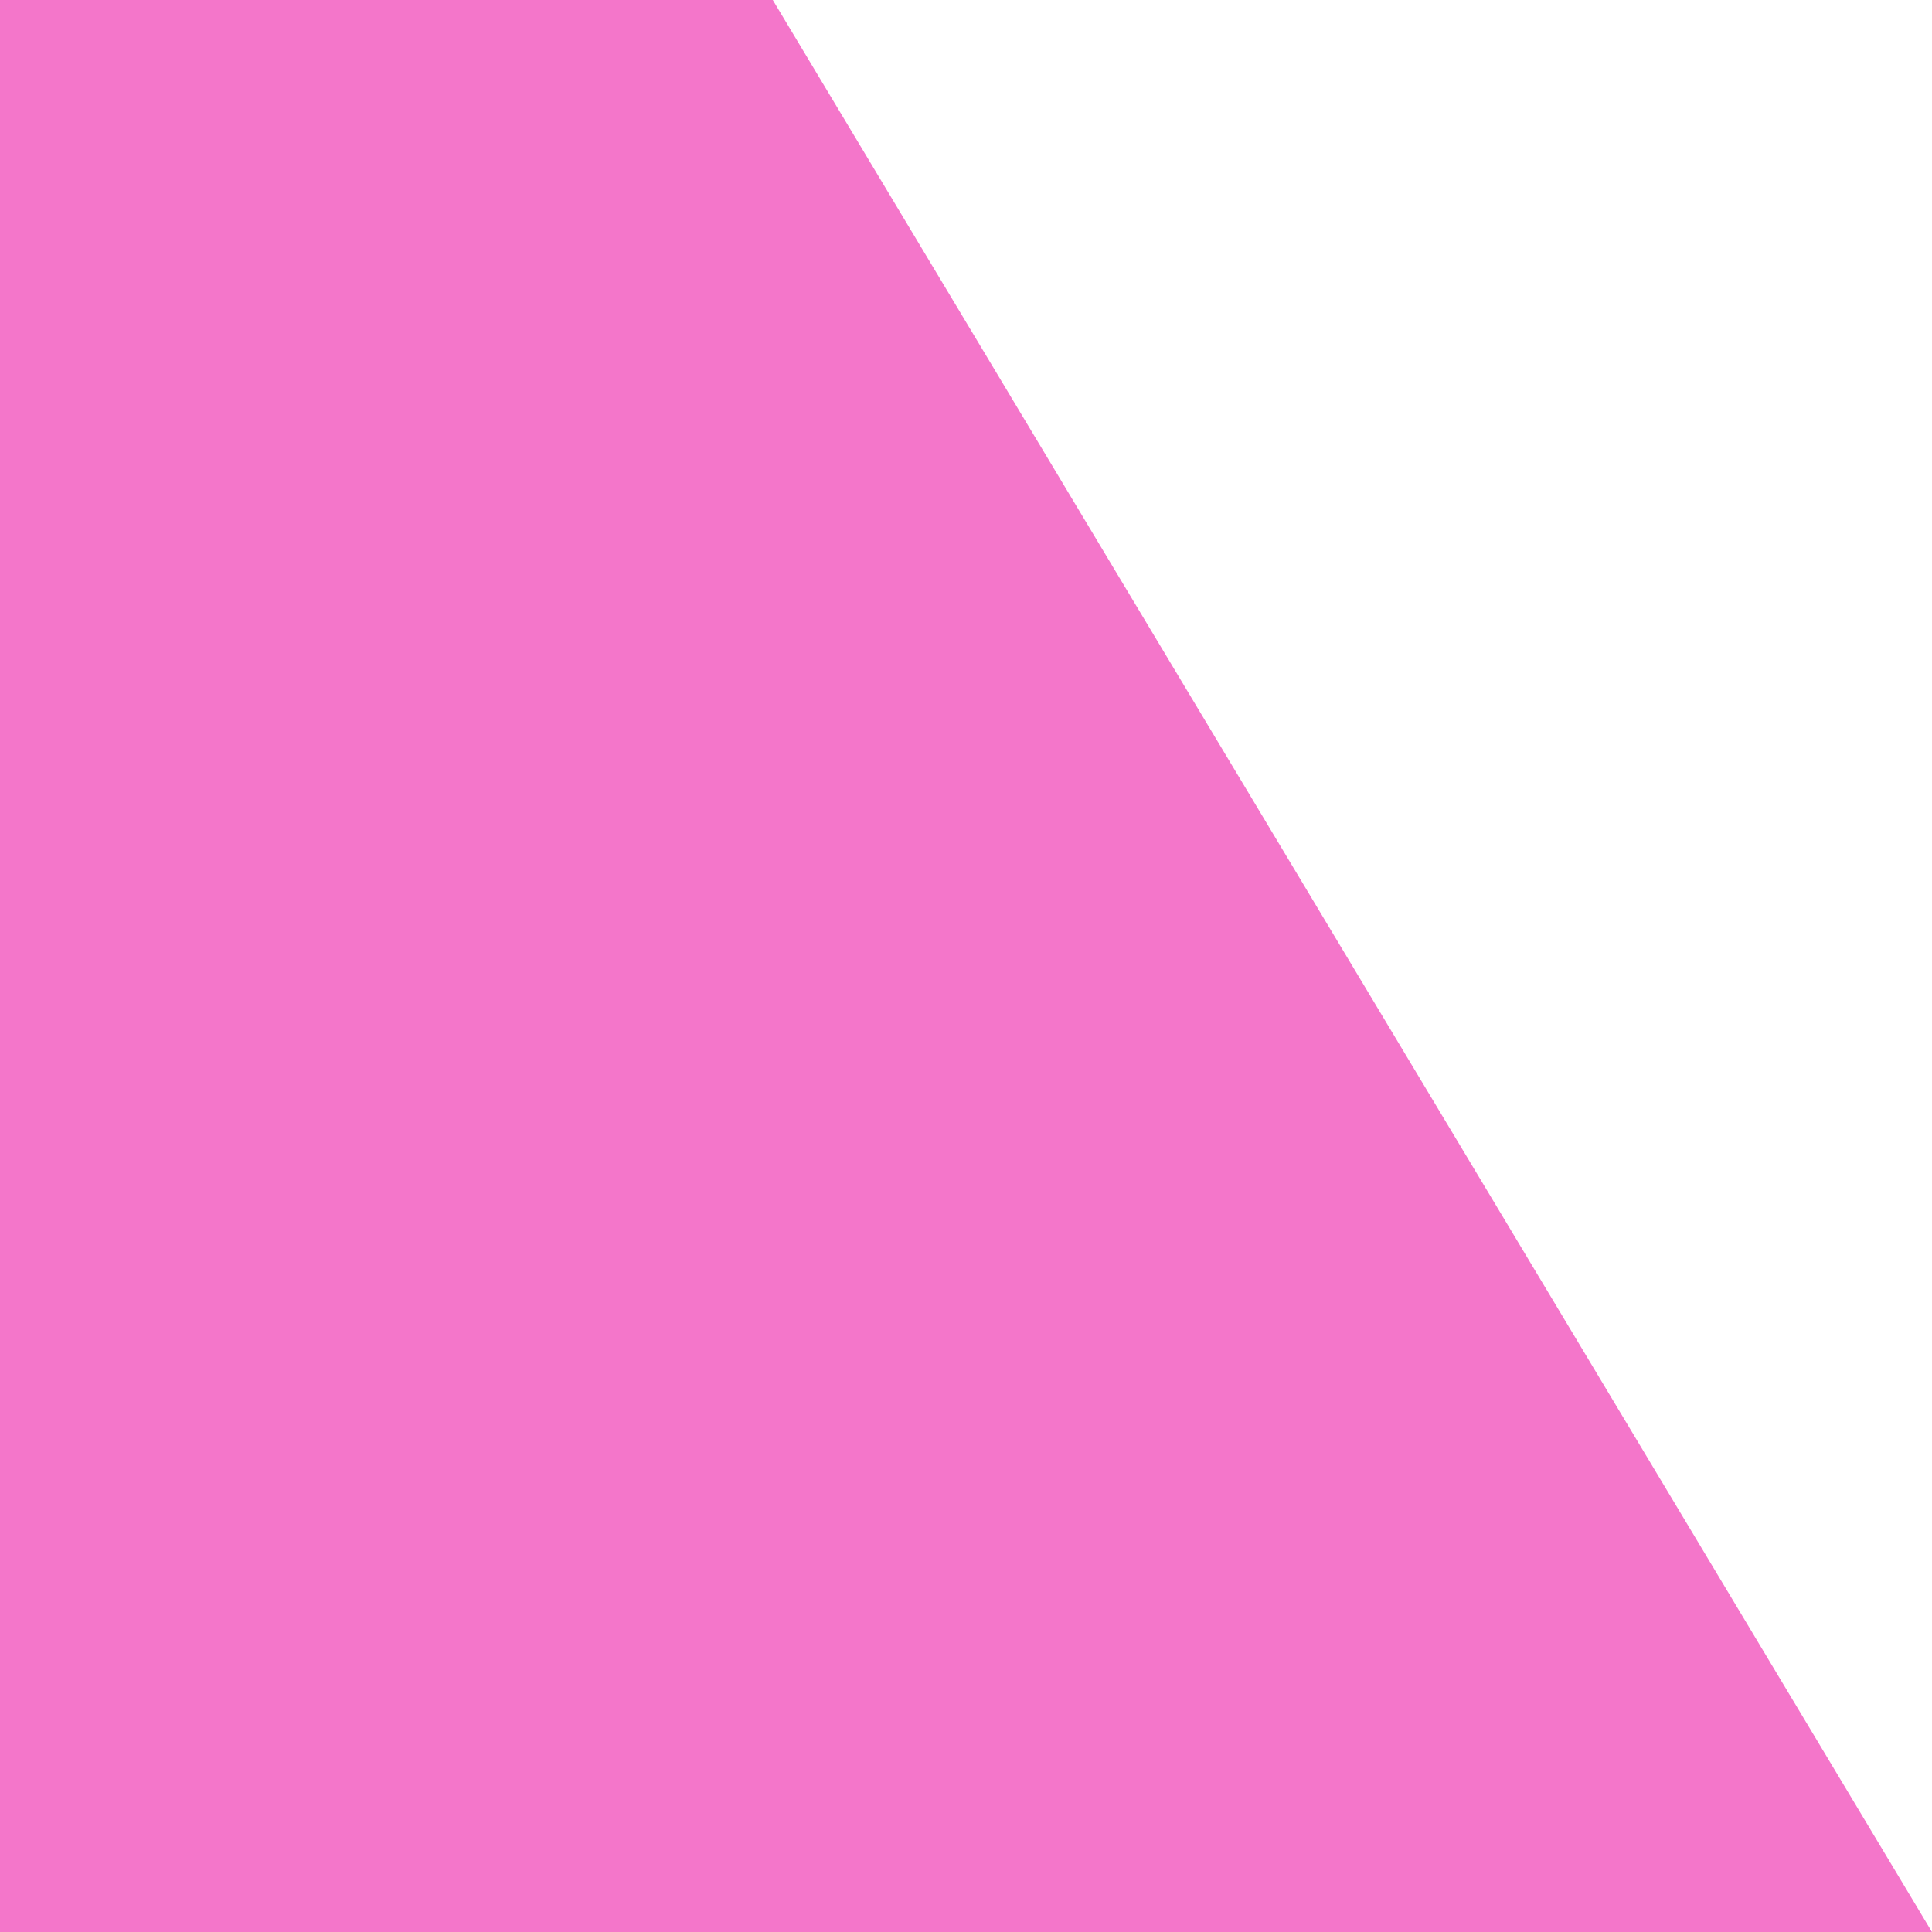
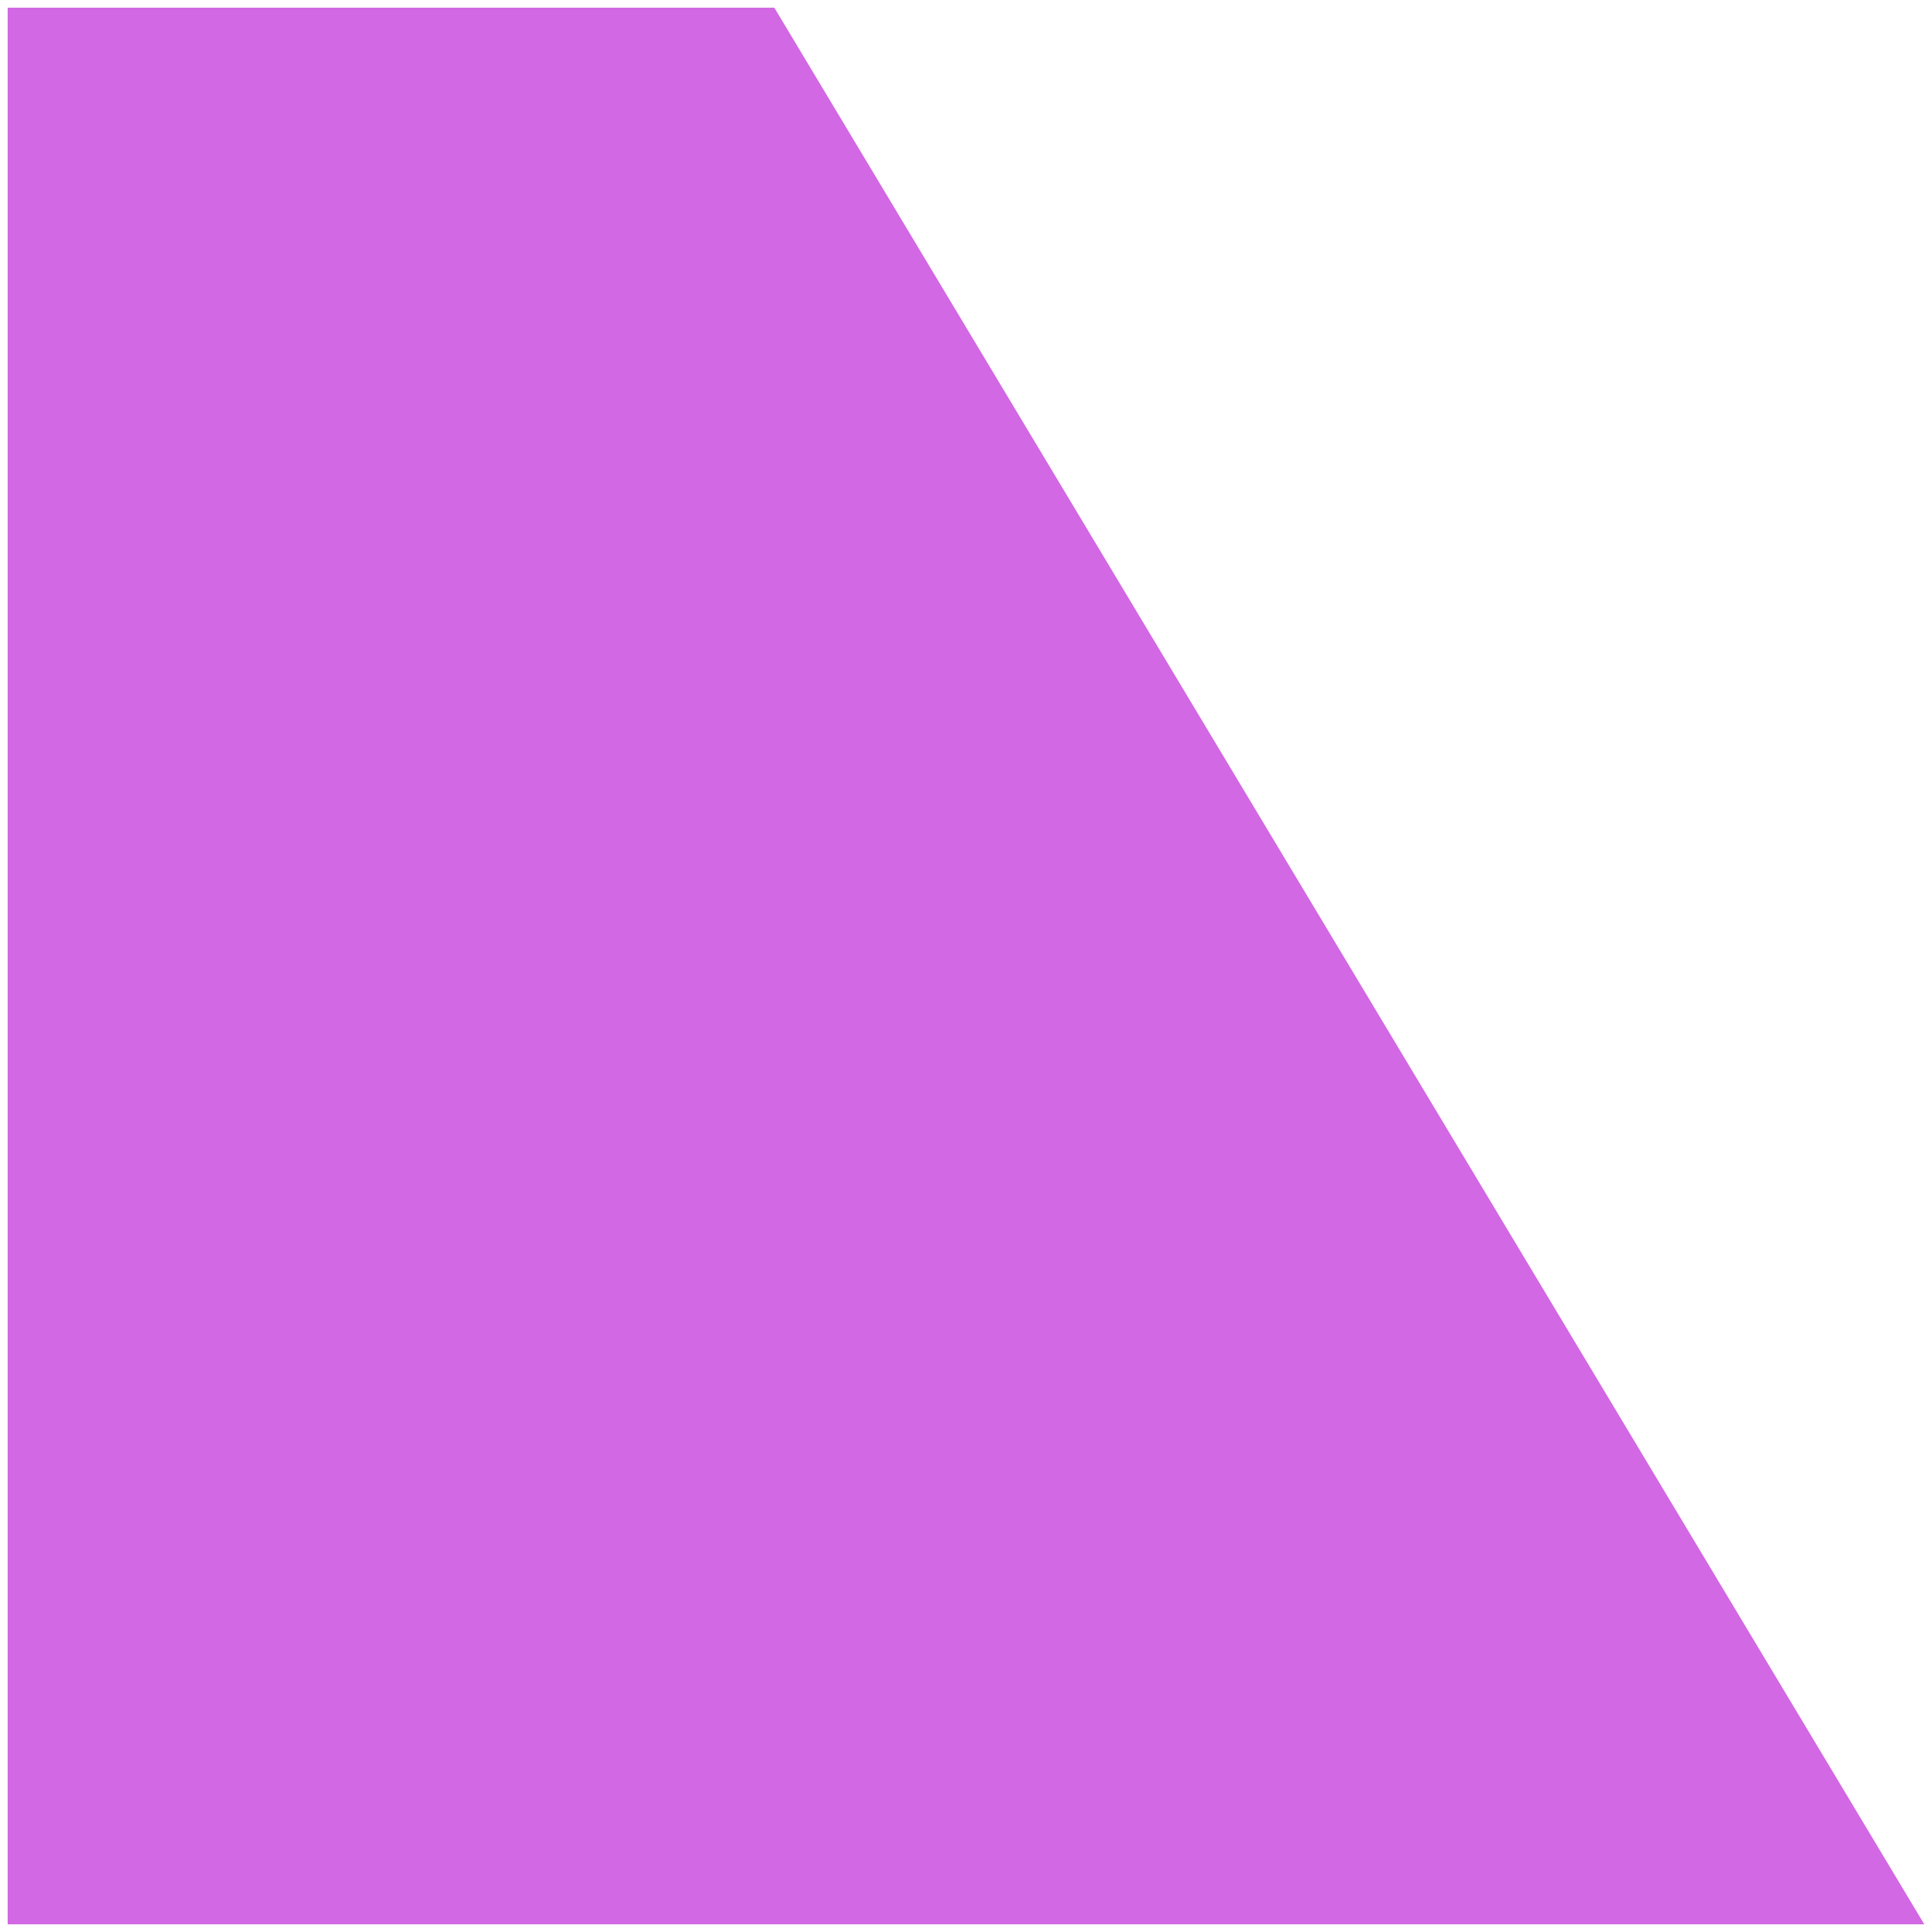
- <svg xmlns="http://www.w3.org/2000/svg" height="70.556mm" width="70.556mm" version="1.1" viewBox="0 0 250 250">
-   <g transform="translate(-399.79 -303.13)">
-     <path d="m399.79 303.13h100l150 250h-250z" fill-rule="evenodd" fill="#f476ca" />
+ <svg xmlns="http://www.w3.org/2000/svg" width="252px" height="252px" viewBox="0 0 252 252" version="1.1">
+   <defs />
+   <g id="Page-1" stroke="none" stroke-width="1" fill="none" fill-rule="evenodd">
+     <g id="Group" transform="translate(0.21, 0.87)" fill="#D268E3">
+       <path d="M0.79,0.13 L100.79,0.13 L250.79,250.13 L0.79,250.13 L0.79,0.13 Z" id="Shape" />
+     </g>
  </g>
</svg>
